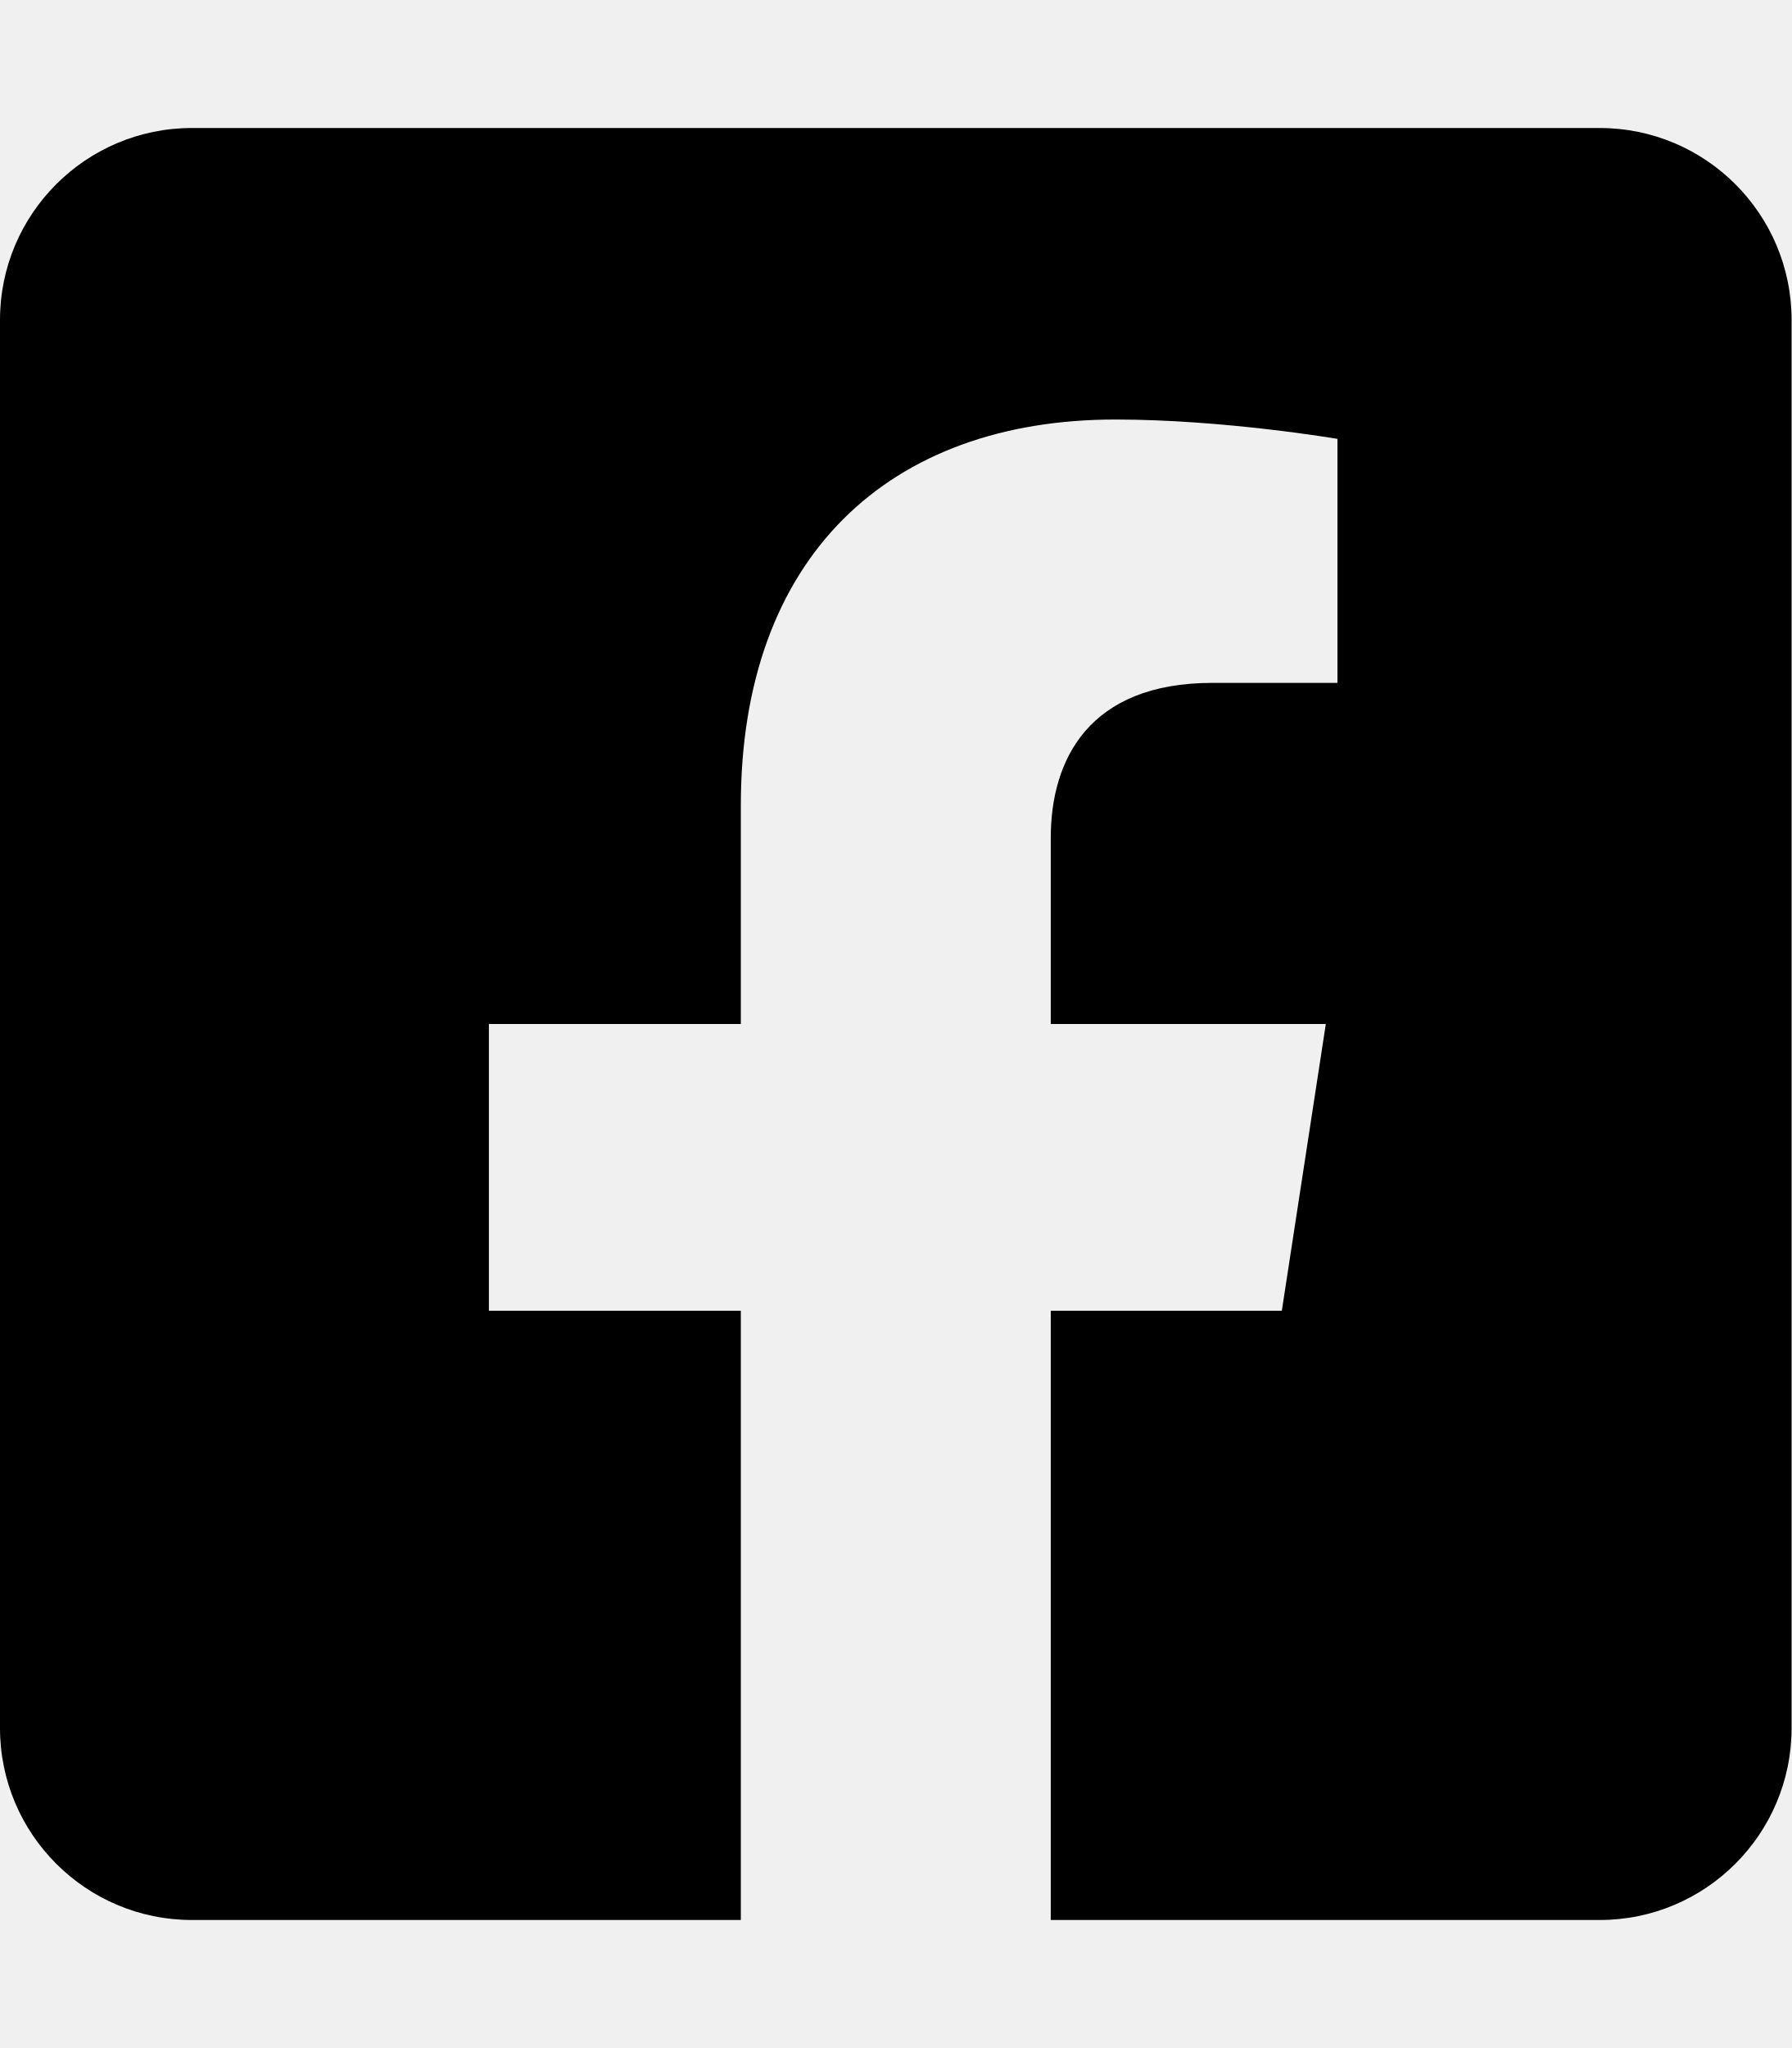
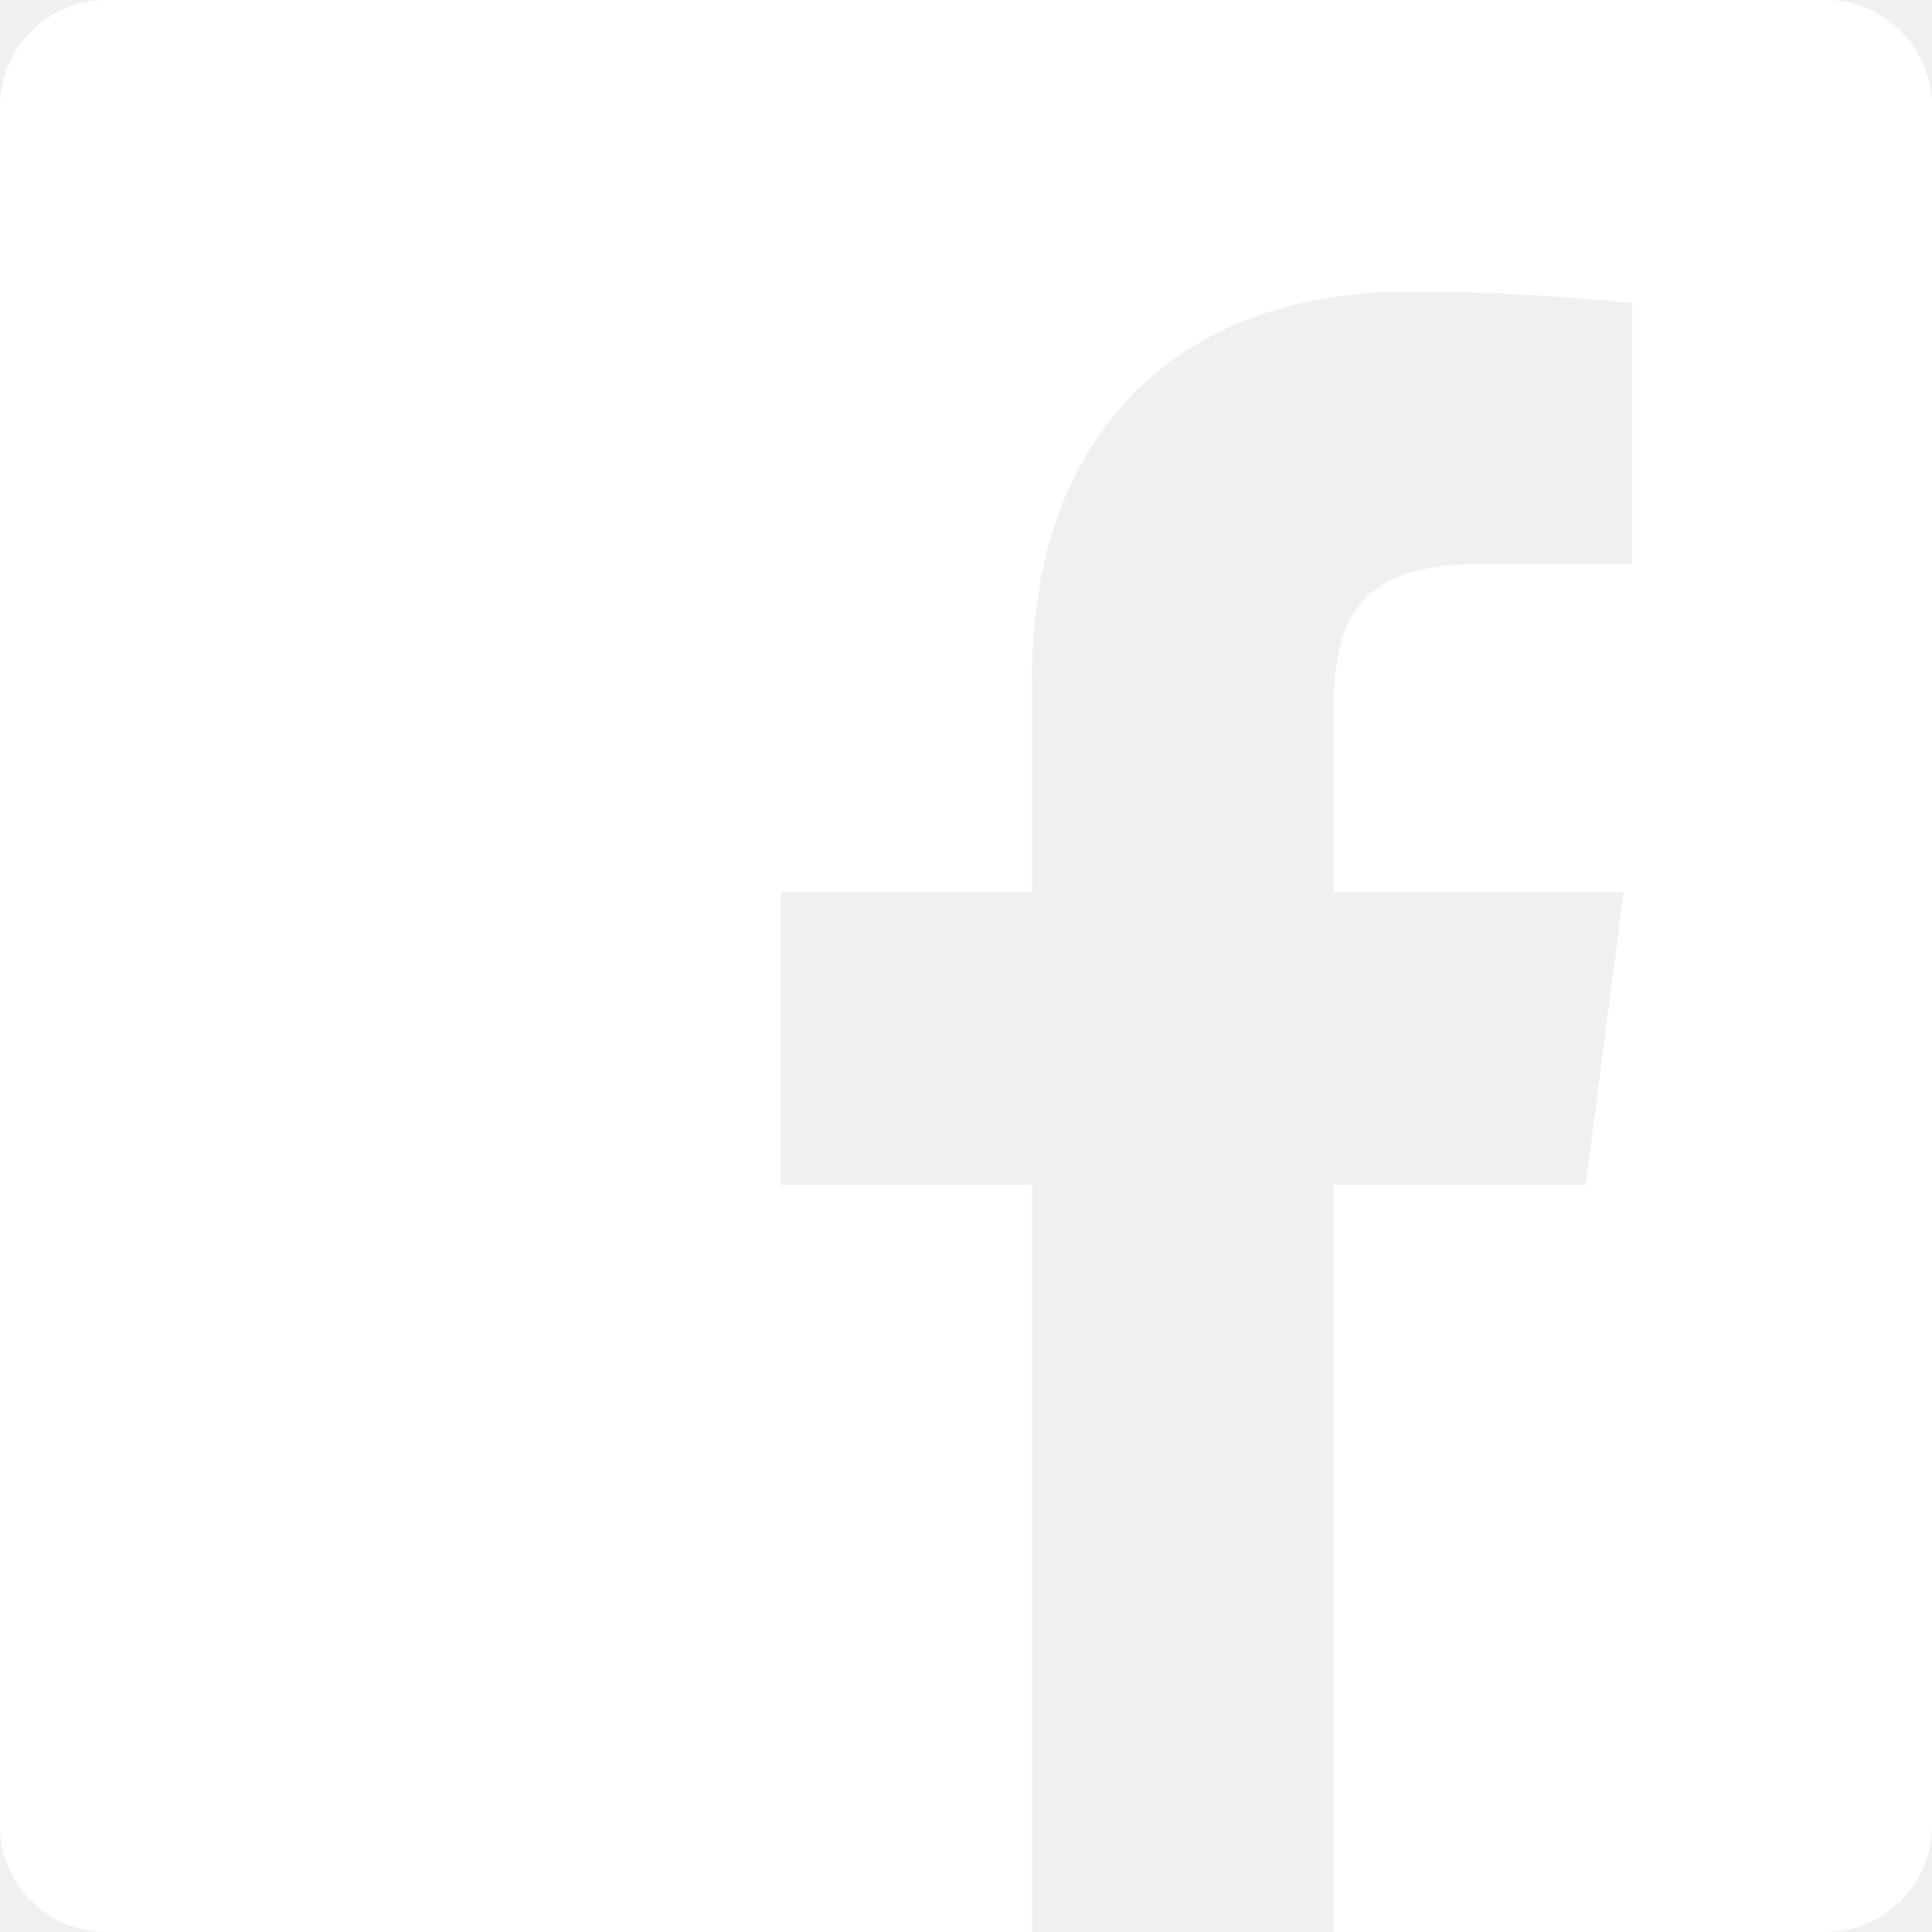
- <svg xmlns="http://www.w3.org/2000/svg" aria-hidden="true" focusable="false" data-prefix="fab" data-icon="facebook-square" class="svg-inline--fa fa-facebook-square fa-w-14" role="img" viewBox="0 0 448 512">
-   <path fill="currentColor" d="M400 32H48A48 48 0 0 0 0 80v352a48 48 0 0 0 48 48h137.25V327.69h-63V256h63v-54.64c0-62.15 37-96.48 93.67-96.48 27.14 0 55.52 4.84 55.52 4.84v61h-31.27c-30.81 0-40.42 19.12-40.42 38.73V256h68.78l-11 71.69h-57.78V480H400a48 48 0 0 0 48-48V80a48 48 0 0 0-48-48z" />
+ <svg xmlns="http://www.w3.org/2000/svg" width="38.464" height="38.464" viewBox="0 0 38.464 38.464">
+   <path d="M57.341,21H23.121A2.123,2.123,0,0,0,21,23.123v34.22a2.123,2.123,0,0,0,2.123,2.121H41.547V44.589h-5V38.767h5V34.482c0-4.969,3.033-7.673,7.466-7.673a41.1,41.1,0,0,1,4.479.229v5.193H50.435c-2.412,0-2.879,1.146-2.879,2.828v3.708h5.766l-.751,5.822H47.557V59.464h9.784a2.123,2.123,0,0,0,2.123-2.122h0V23.121A2.123,2.123,0,0,0,57.341,21Z" transform="translate(-21 -21)" fill="#fff" />
</svg>
